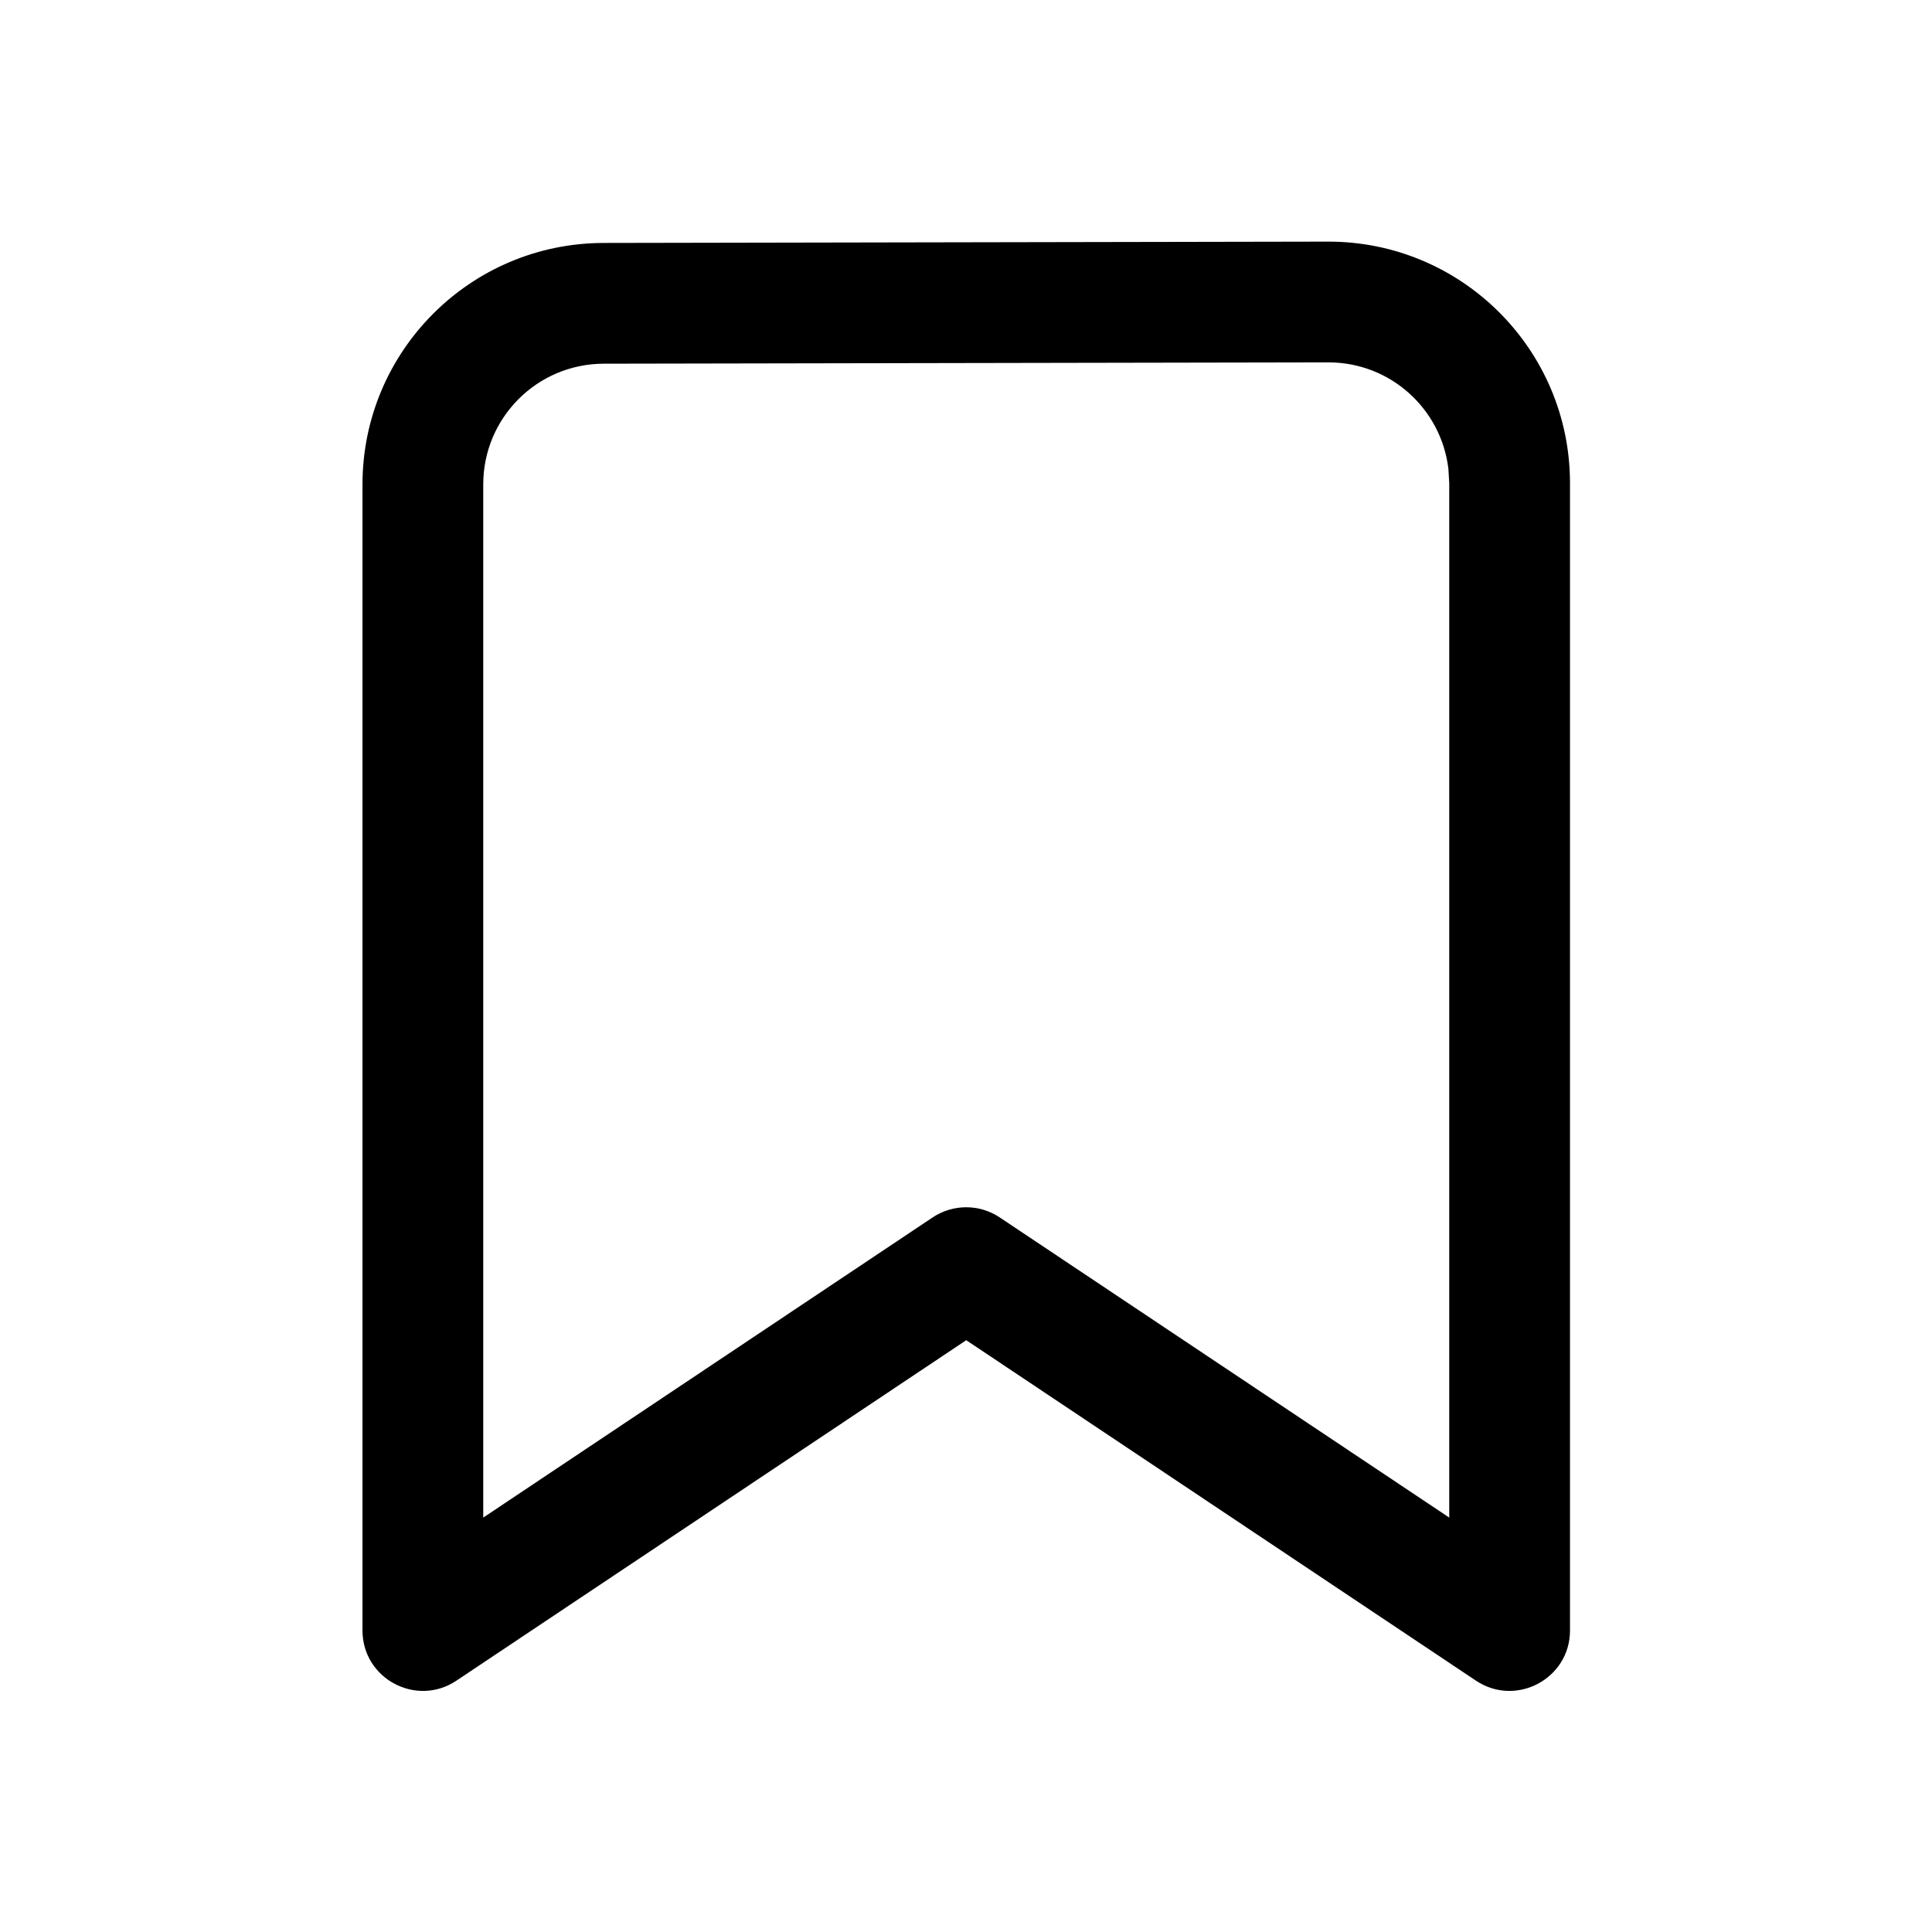
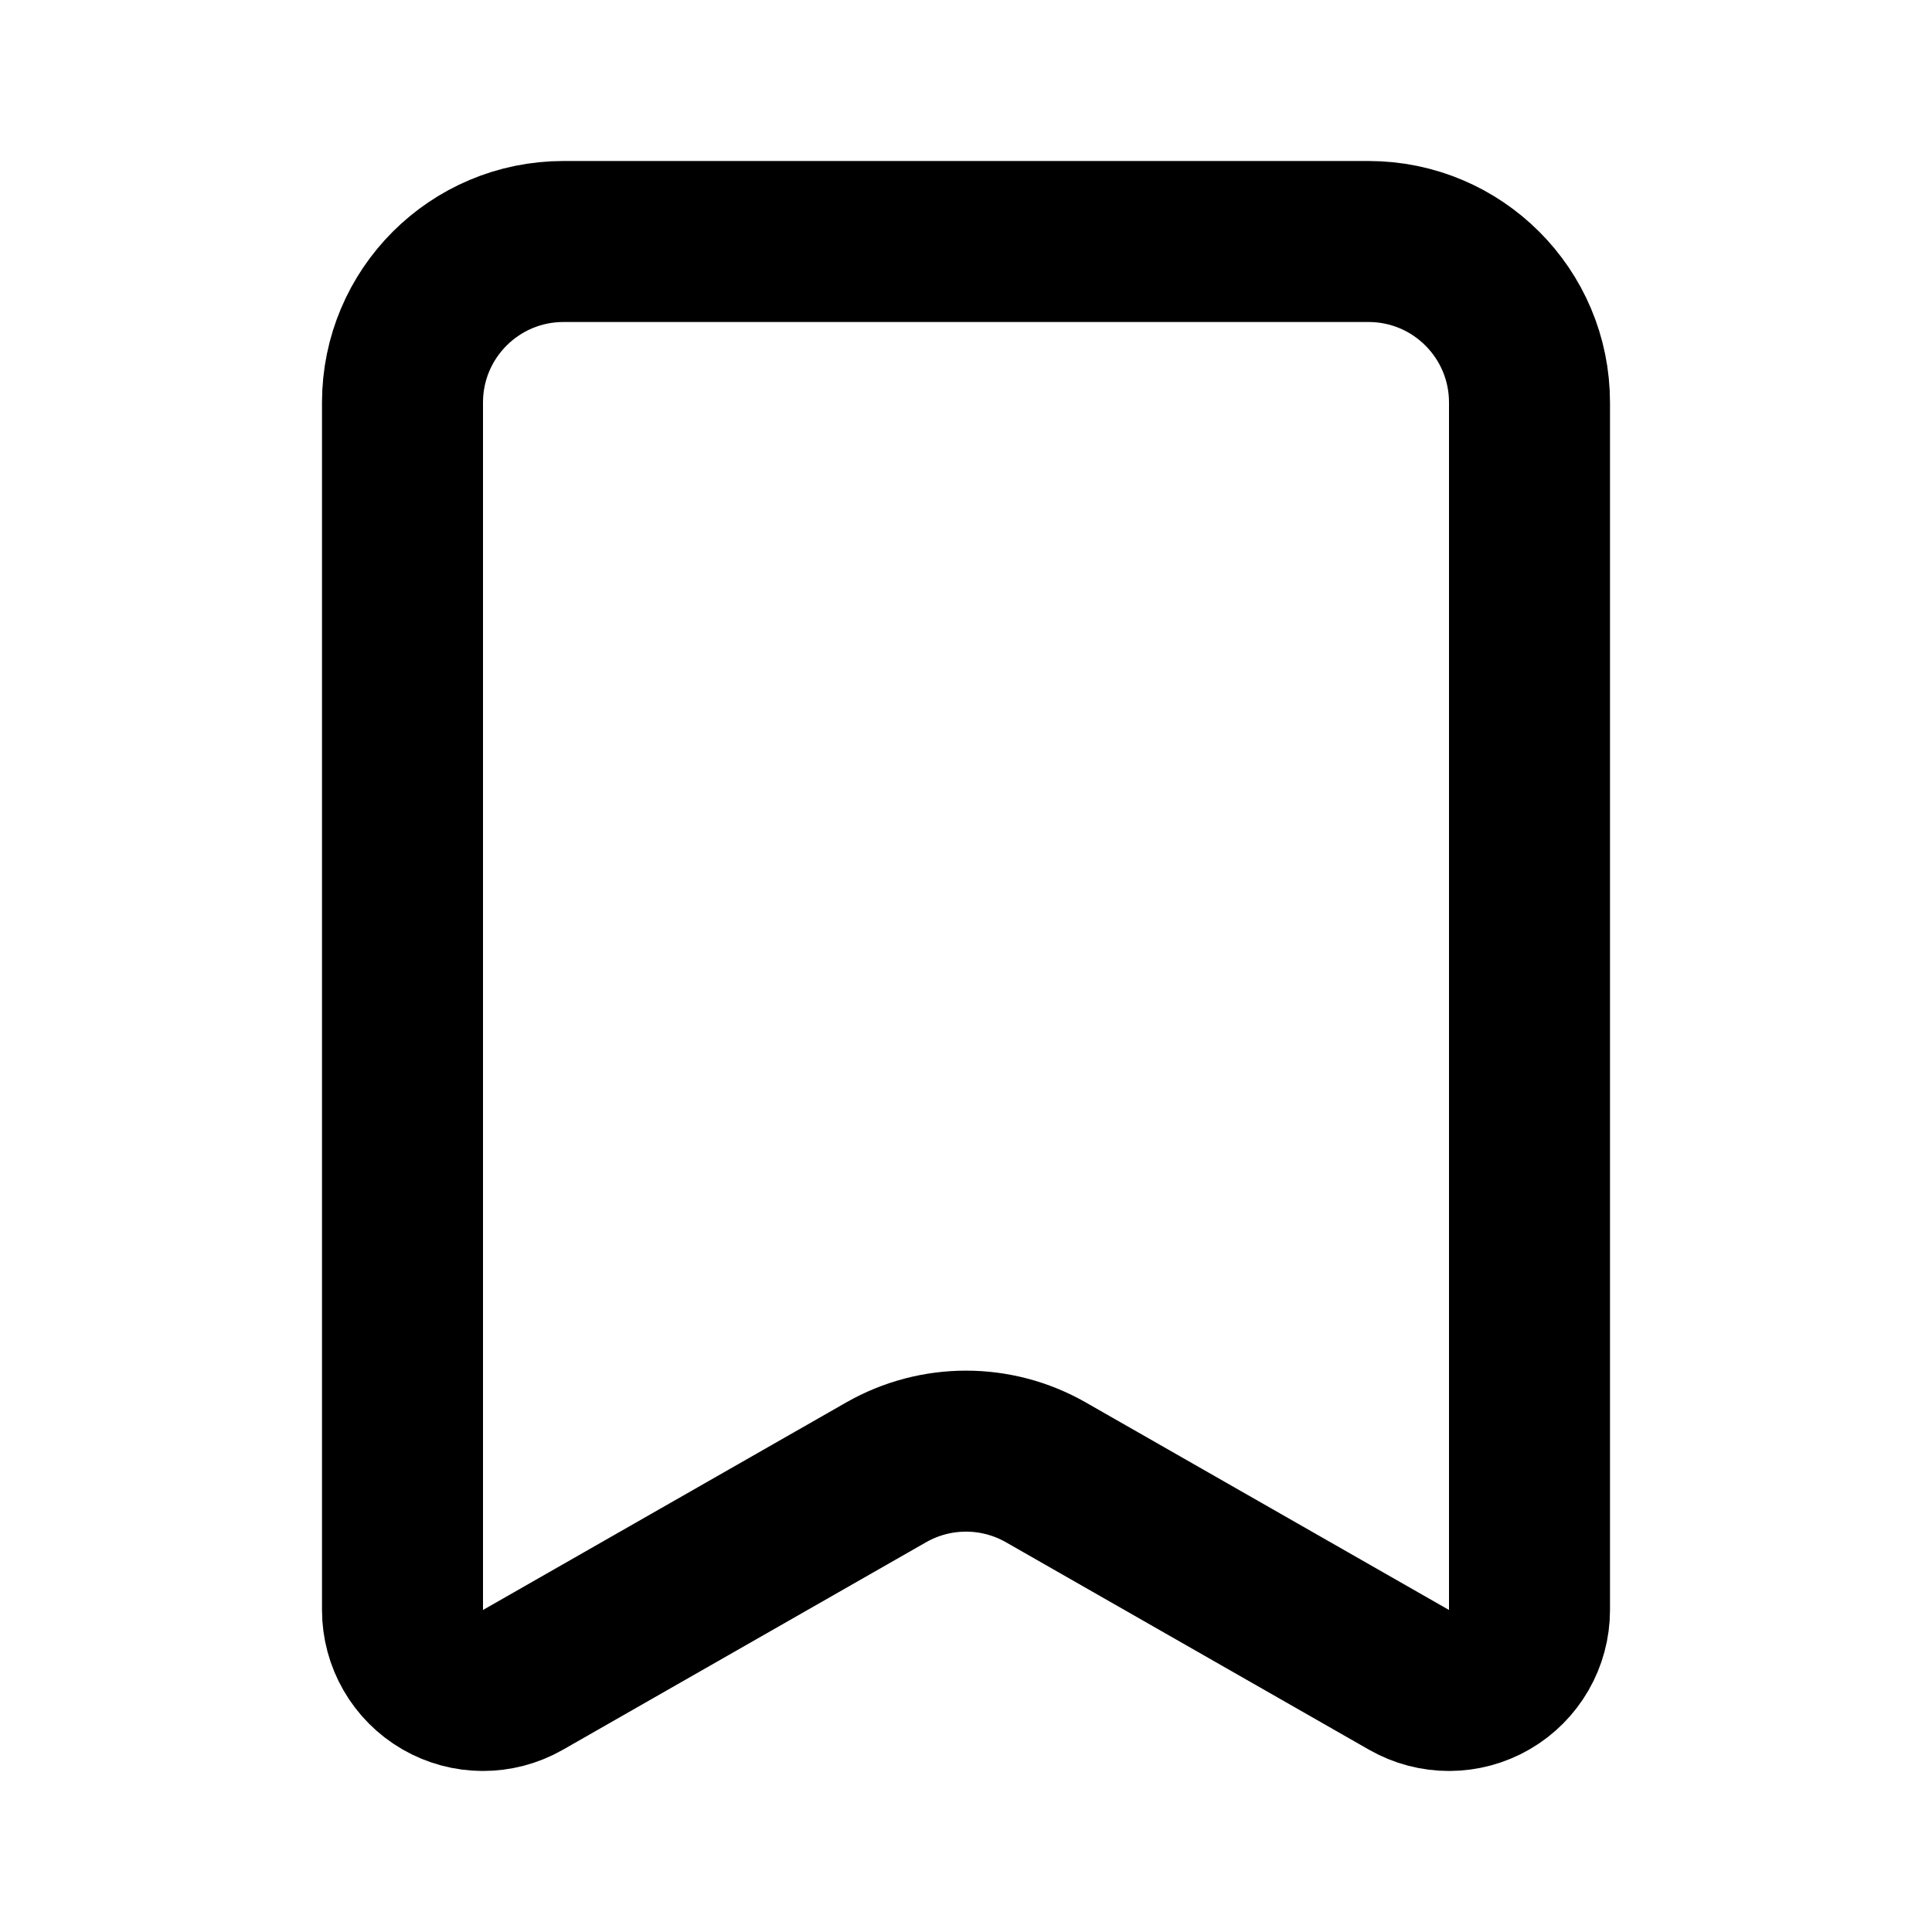
- <svg xmlns="http://www.w3.org/2000/svg" width="16" height="16" viewBox="0 0 16 16" fill="currentColor">
-   <path d="M3.779 13.919C3.447 14.14 3.002 13.902 3.002 13.503V4.012C3.002 2.909 3.895 2.014 4.998 2.012L10.998 2.001C12.103 1.999 13 2.893 13.002 3.997V13.503C13.002 13.902 12.556 14.14 12.224 13.919L8.002 11.099L3.779 13.919ZM12.002 4.001L11.995 3.883C11.936 3.385 11.513 3 11 3.001L5 3.012C4.448 3.013 4.002 3.46 4.002 4.012V12.568L7.724 10.082C7.892 9.97 8.111 9.97 8.279 10.082L12.002 12.568V4.001Z" />
+ <svg xmlns="http://www.w3.org/2000/svg" width="24" height="24" viewBox="0 0 24 24" fill="none" stroke="currentColor" stroke-width="2" stroke-linecap="round" stroke-linejoin="round">
+   <path d="M17 3a2 2 0 0 1 2 2v15a1 1 0 0 1-1.496.868l-4.512-2.578a2 2 0 0 0-1.984 0l-4.512 2.578A1 1 0 0 1 5 20V5a2 2 0 0 1 2-2z" />
</svg>
